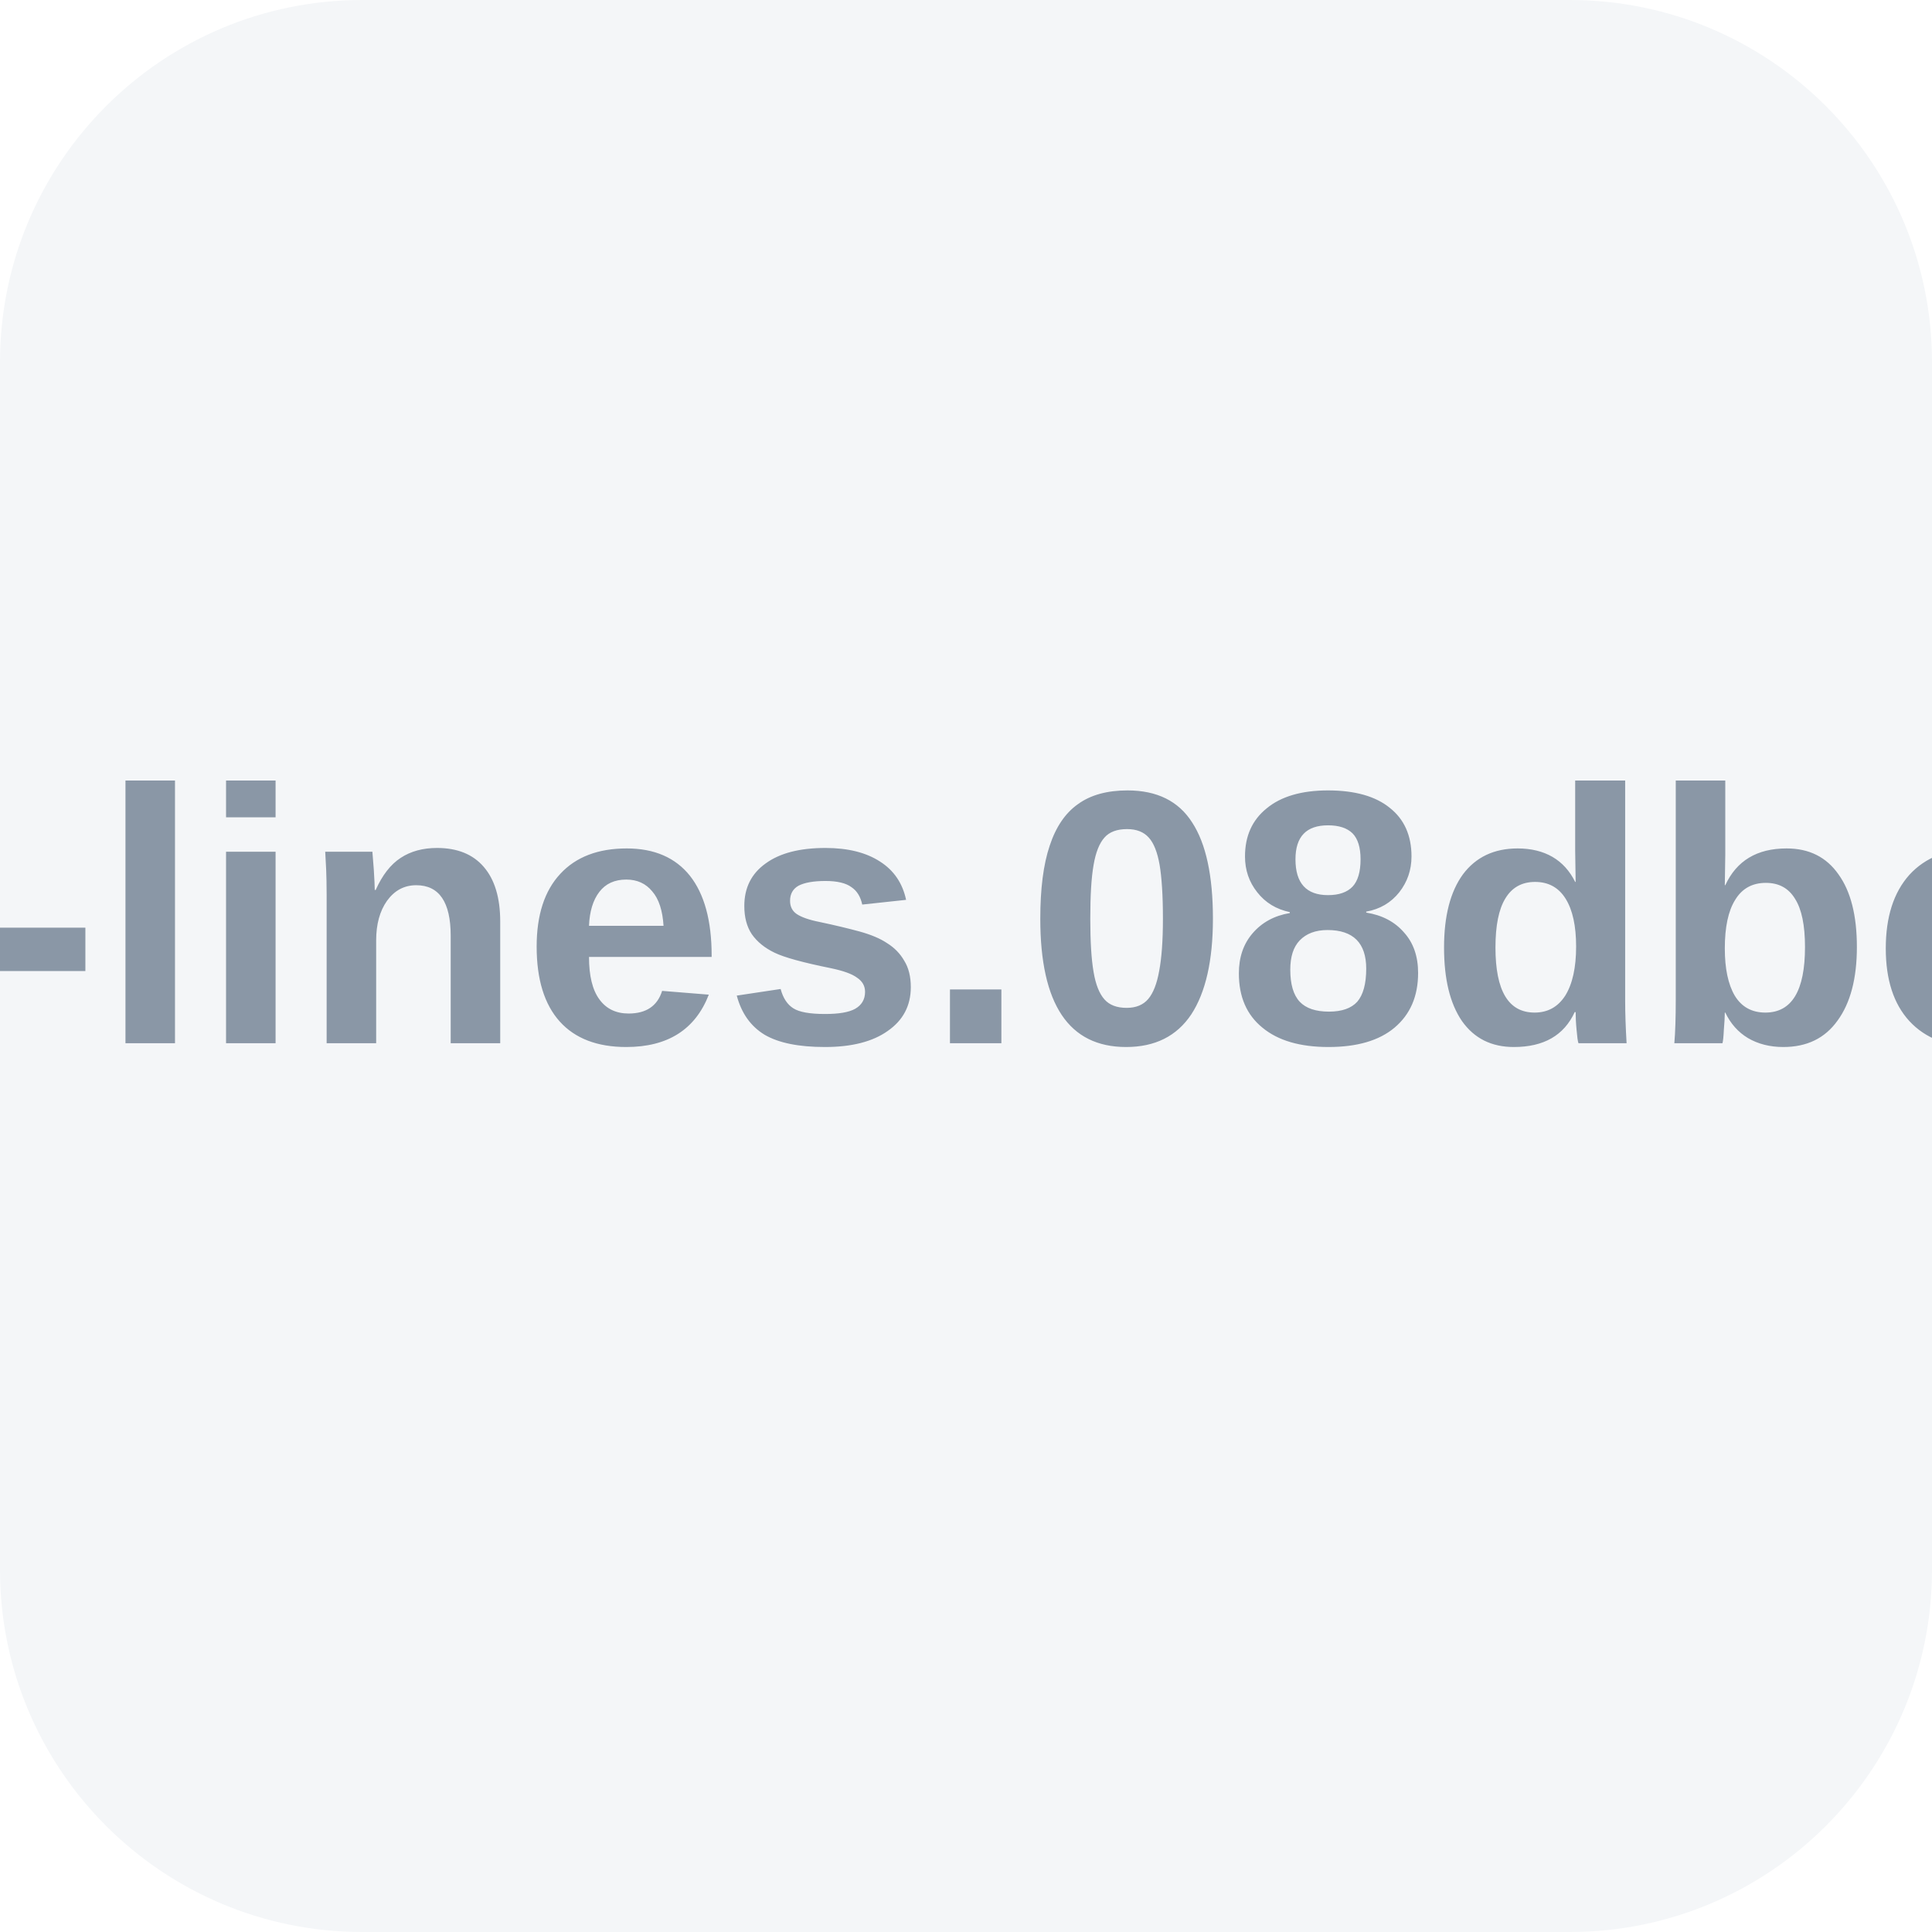
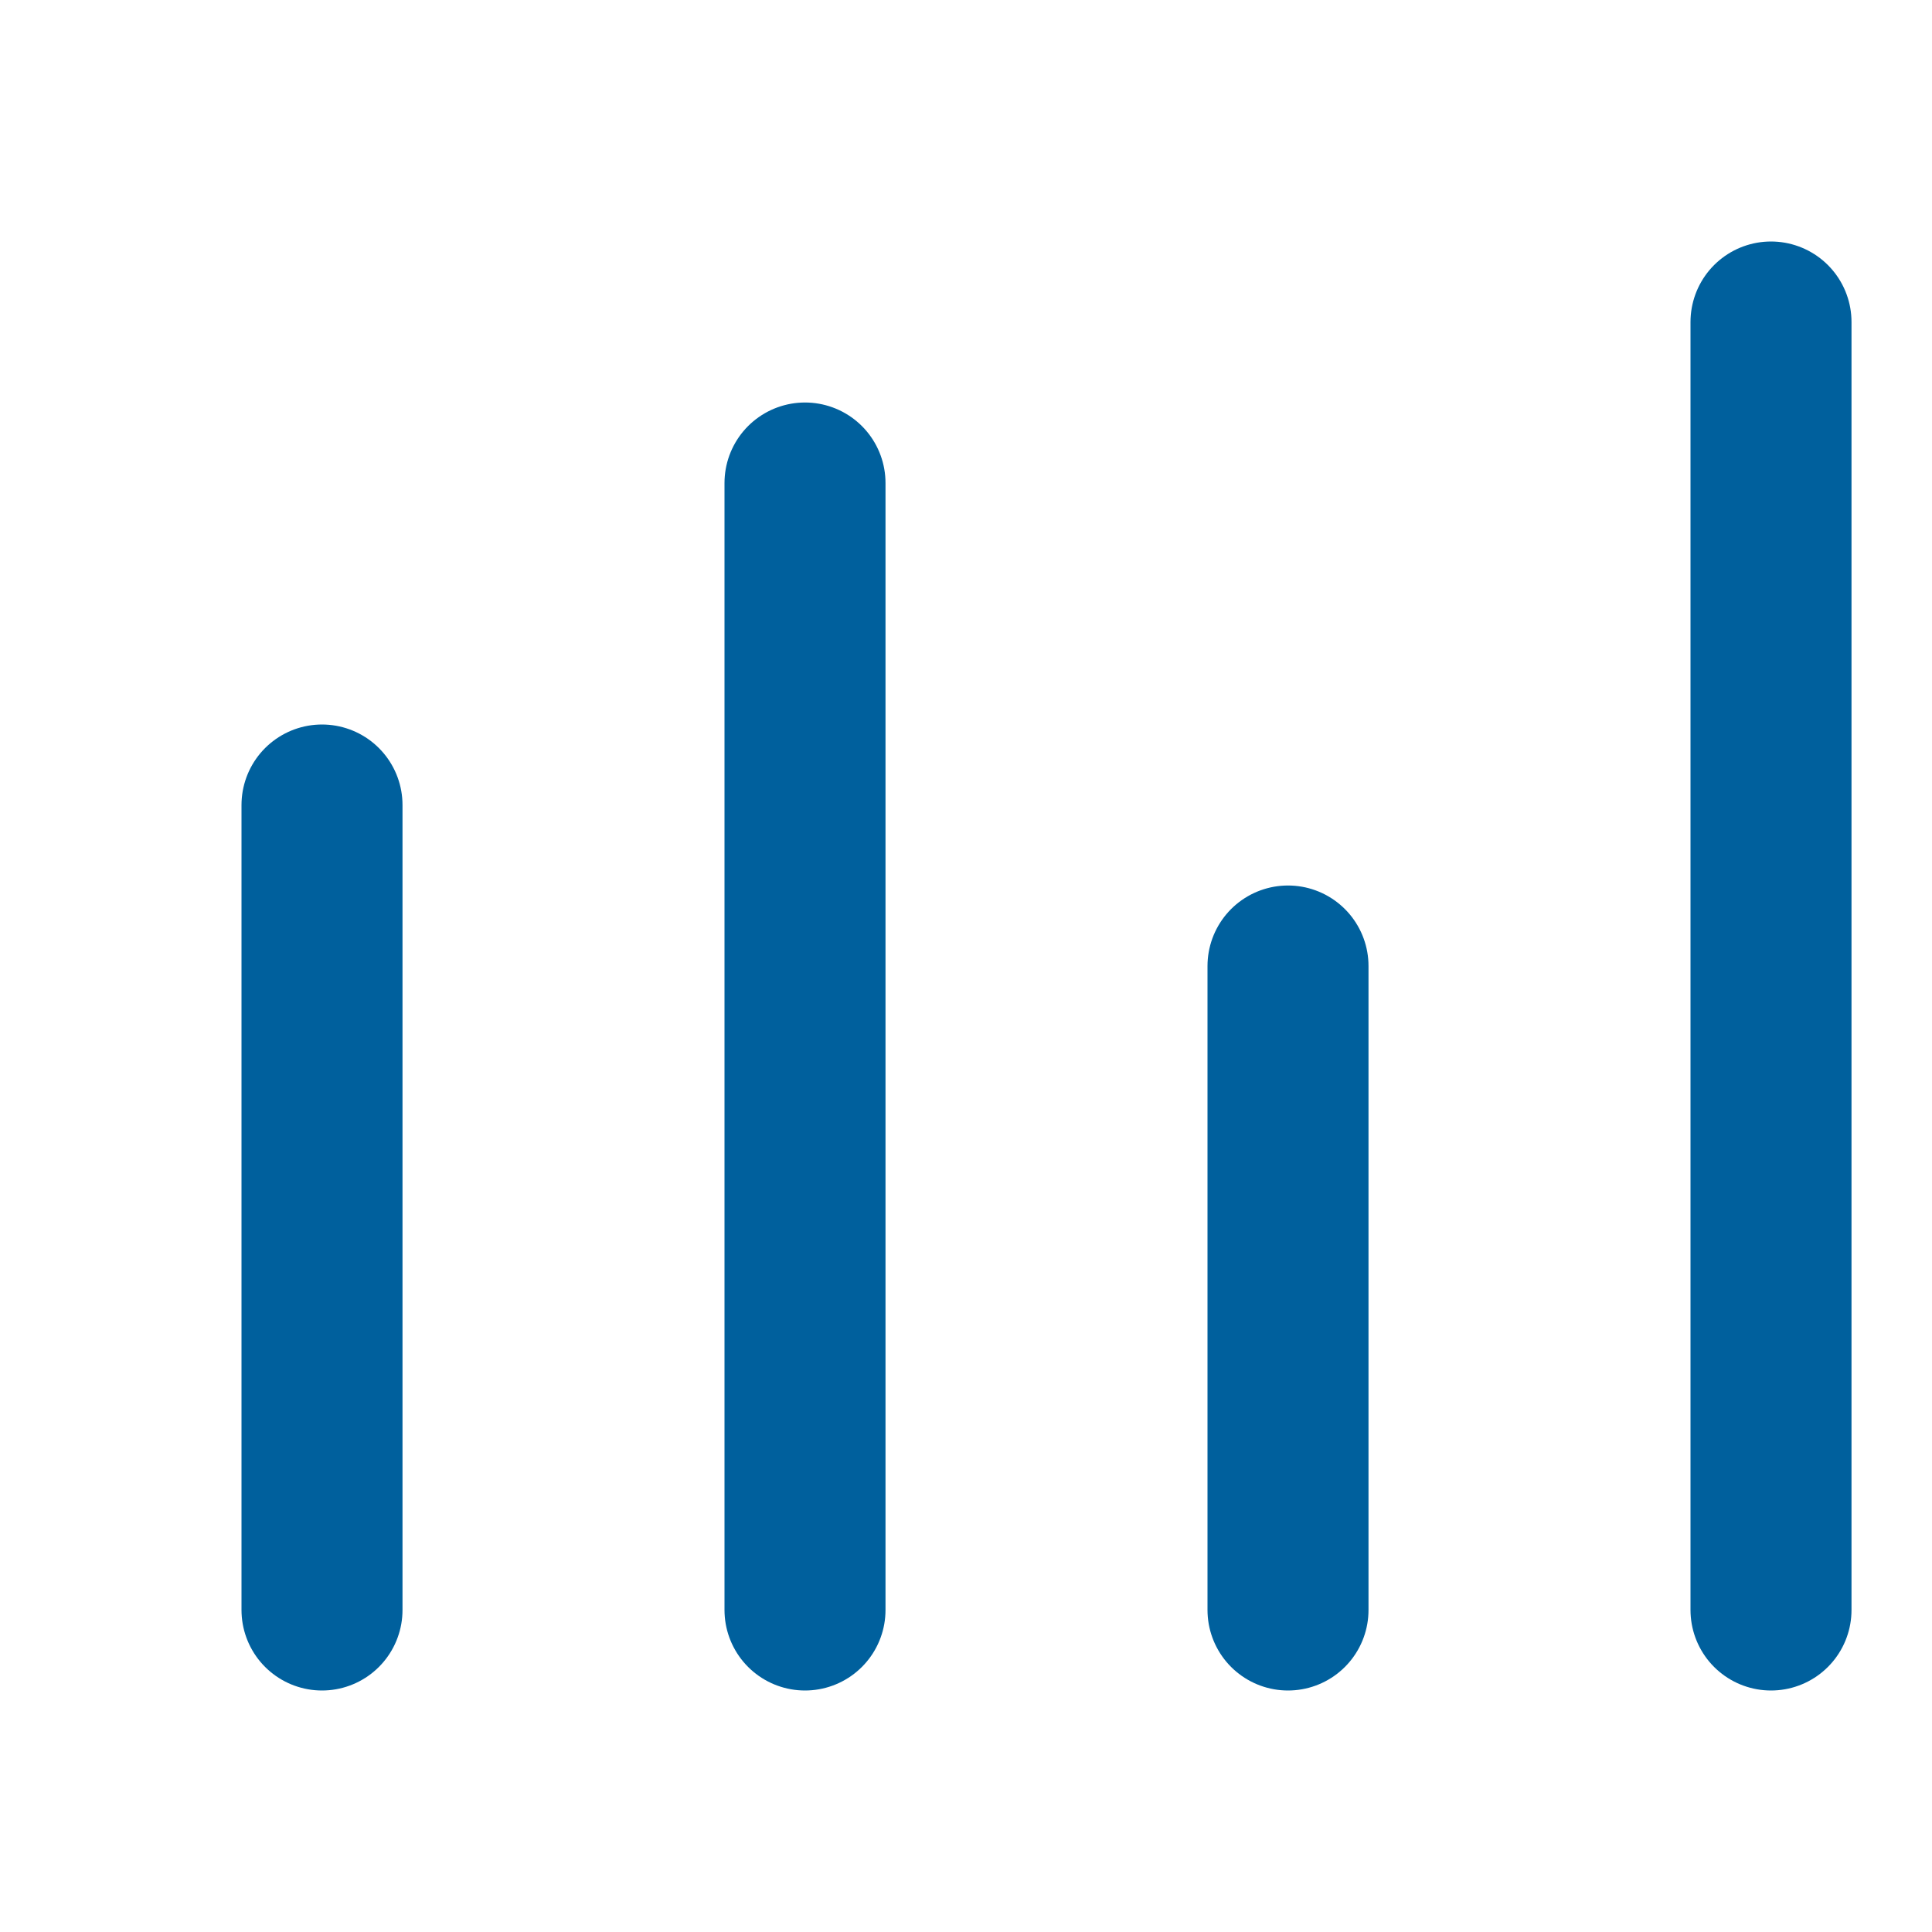
- <svg xmlns="http://www.w3.org/2000/svg" width="64" height="64" viewBox="0 0 64 64">
-   <rect width="100%" height="100%" rx="12" fill="#f4f6f8" />
-   <text x="50%" y="54%" text-anchor="middle" font-family="Arial, sans-serif" font-size="12" fill="#8a97a6" font-weight="700">file-lines.08dbc7e</text>
+ <svg xmlns="http://www.w3.org/2000/svg" width="30" height="30" viewBox="0 0 24 24" fill="none" stroke="#00609d" stroke-width="2" stroke-linecap="round" stroke-linejoin="round">
+   <line x1="4" y1="20" x2="4" y2="10" />
+   <line x1="10" y1="20" x2="10" y2="6" />
+   <line x1="16" y1="20" x2="16" y2="12" />
+   <line x1="22" y1="20" x2="22" y2="4" />
</svg>
